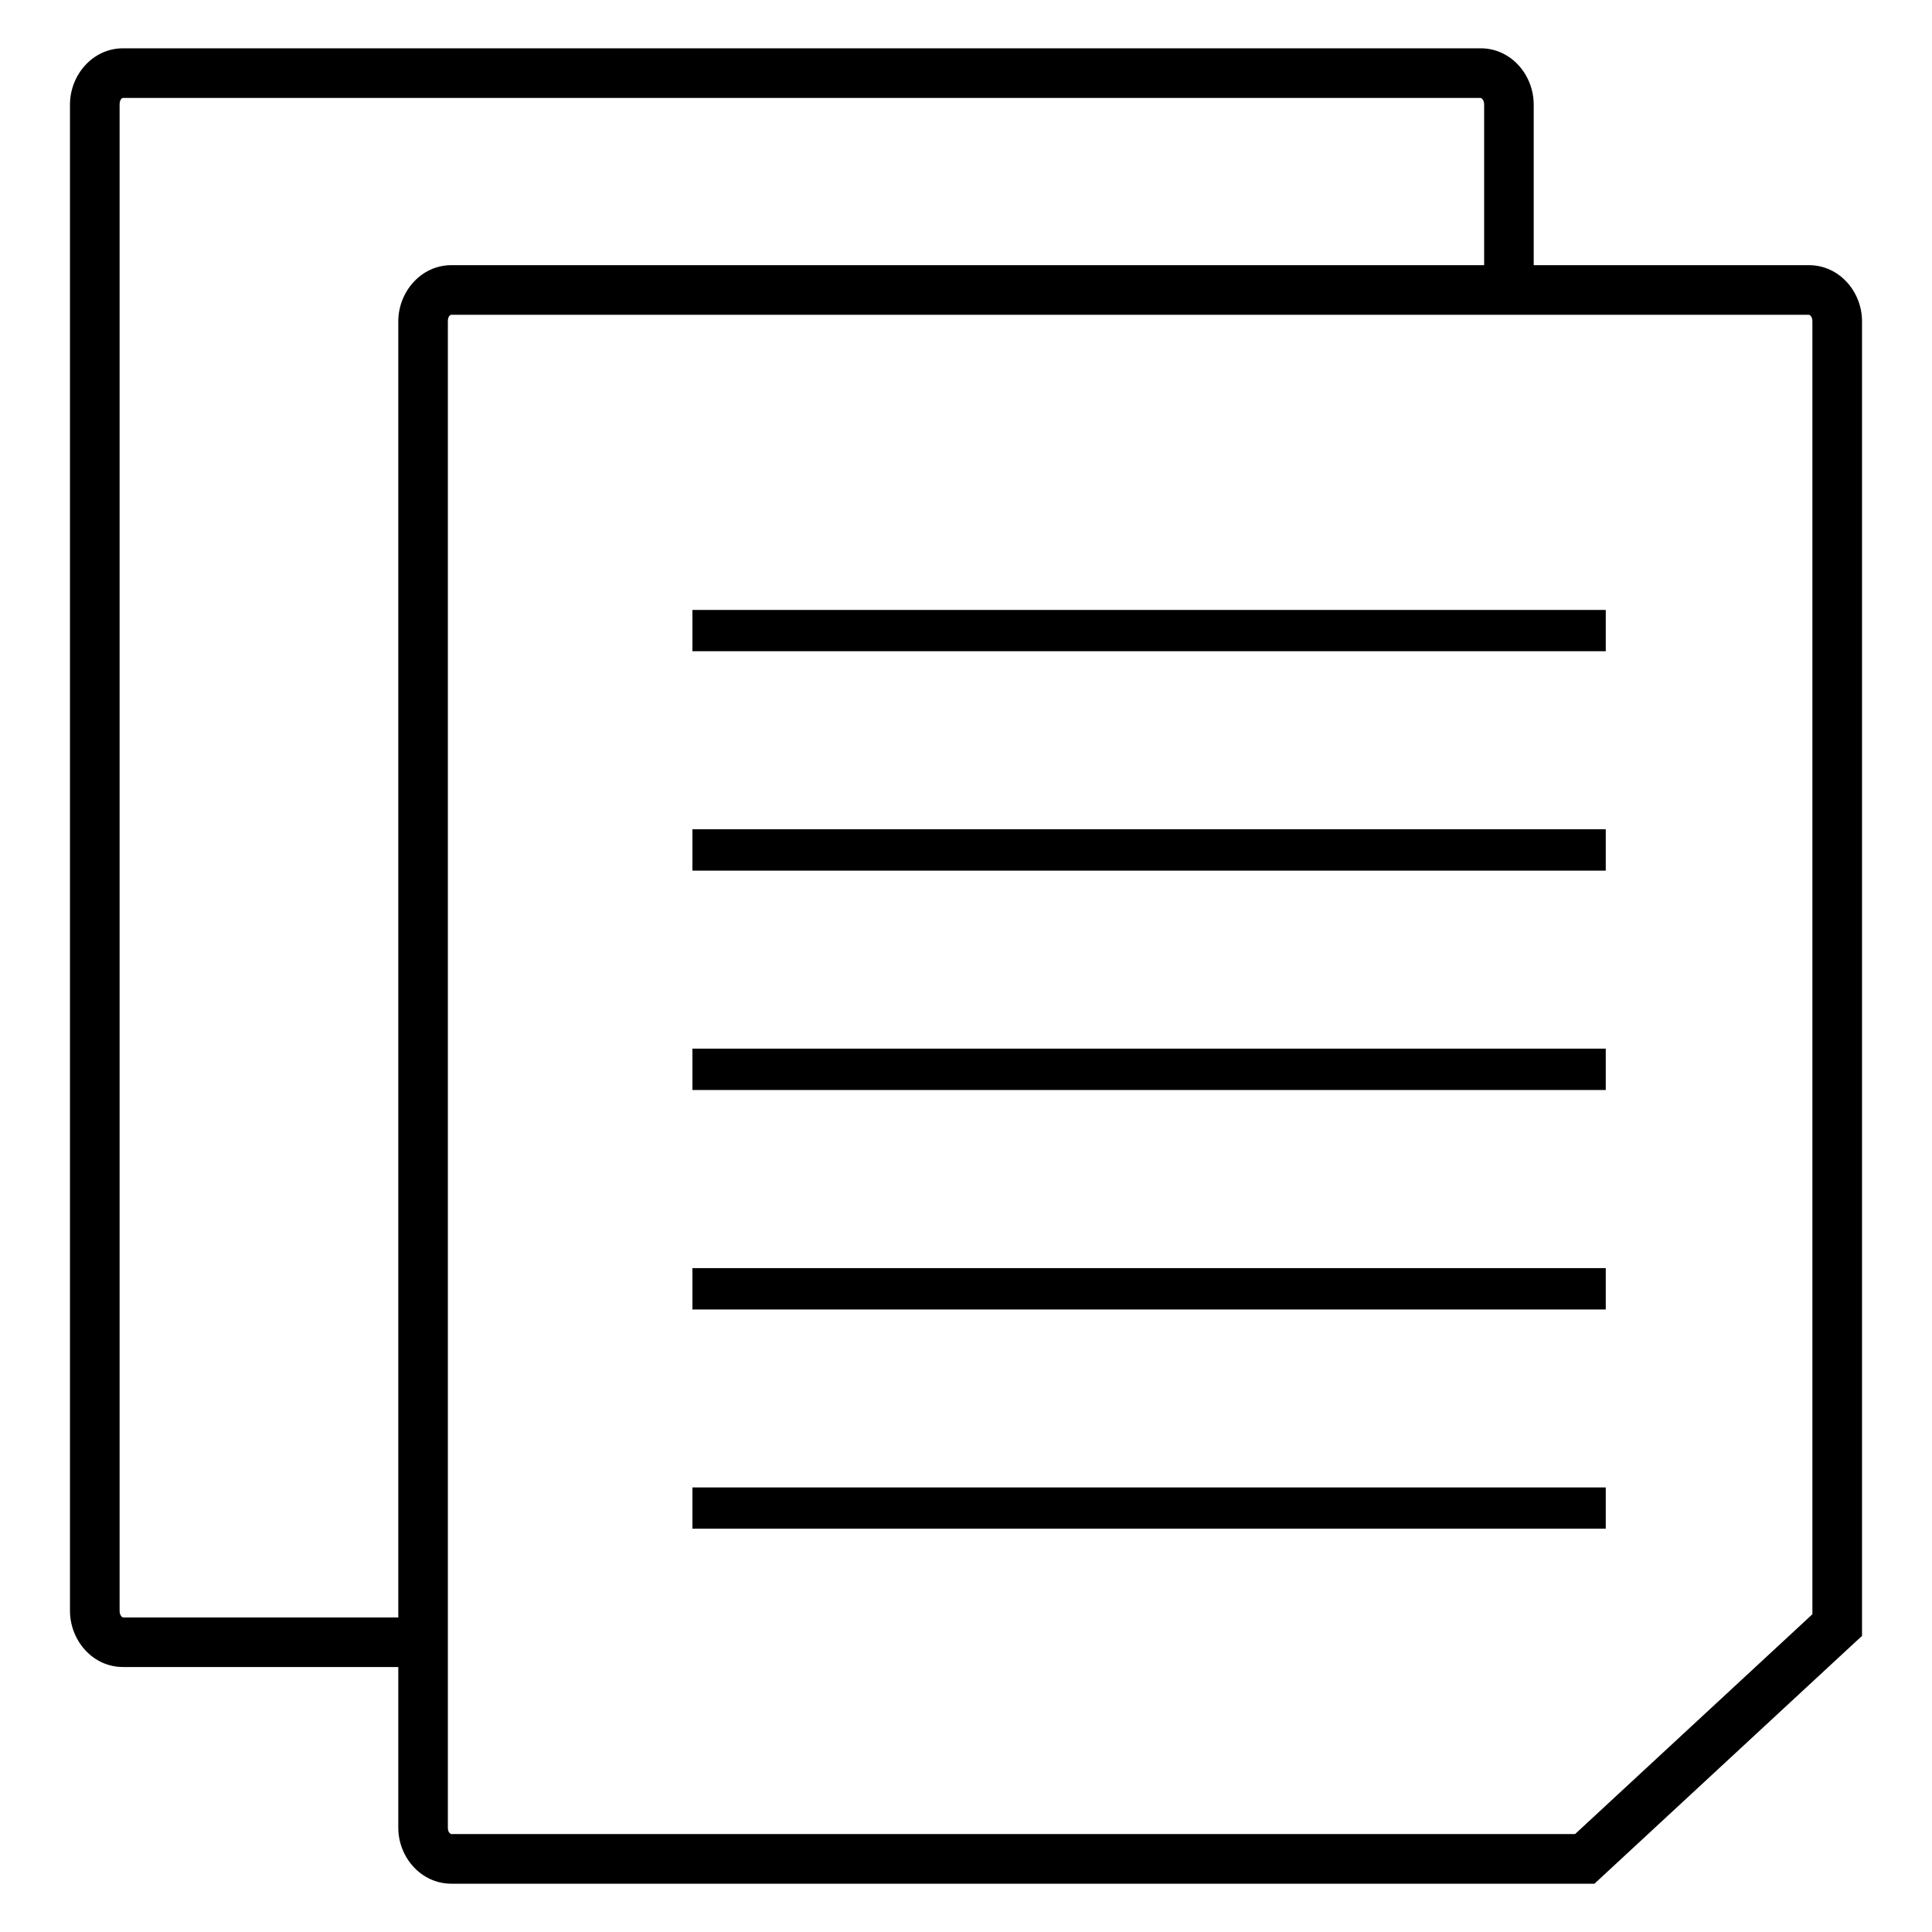
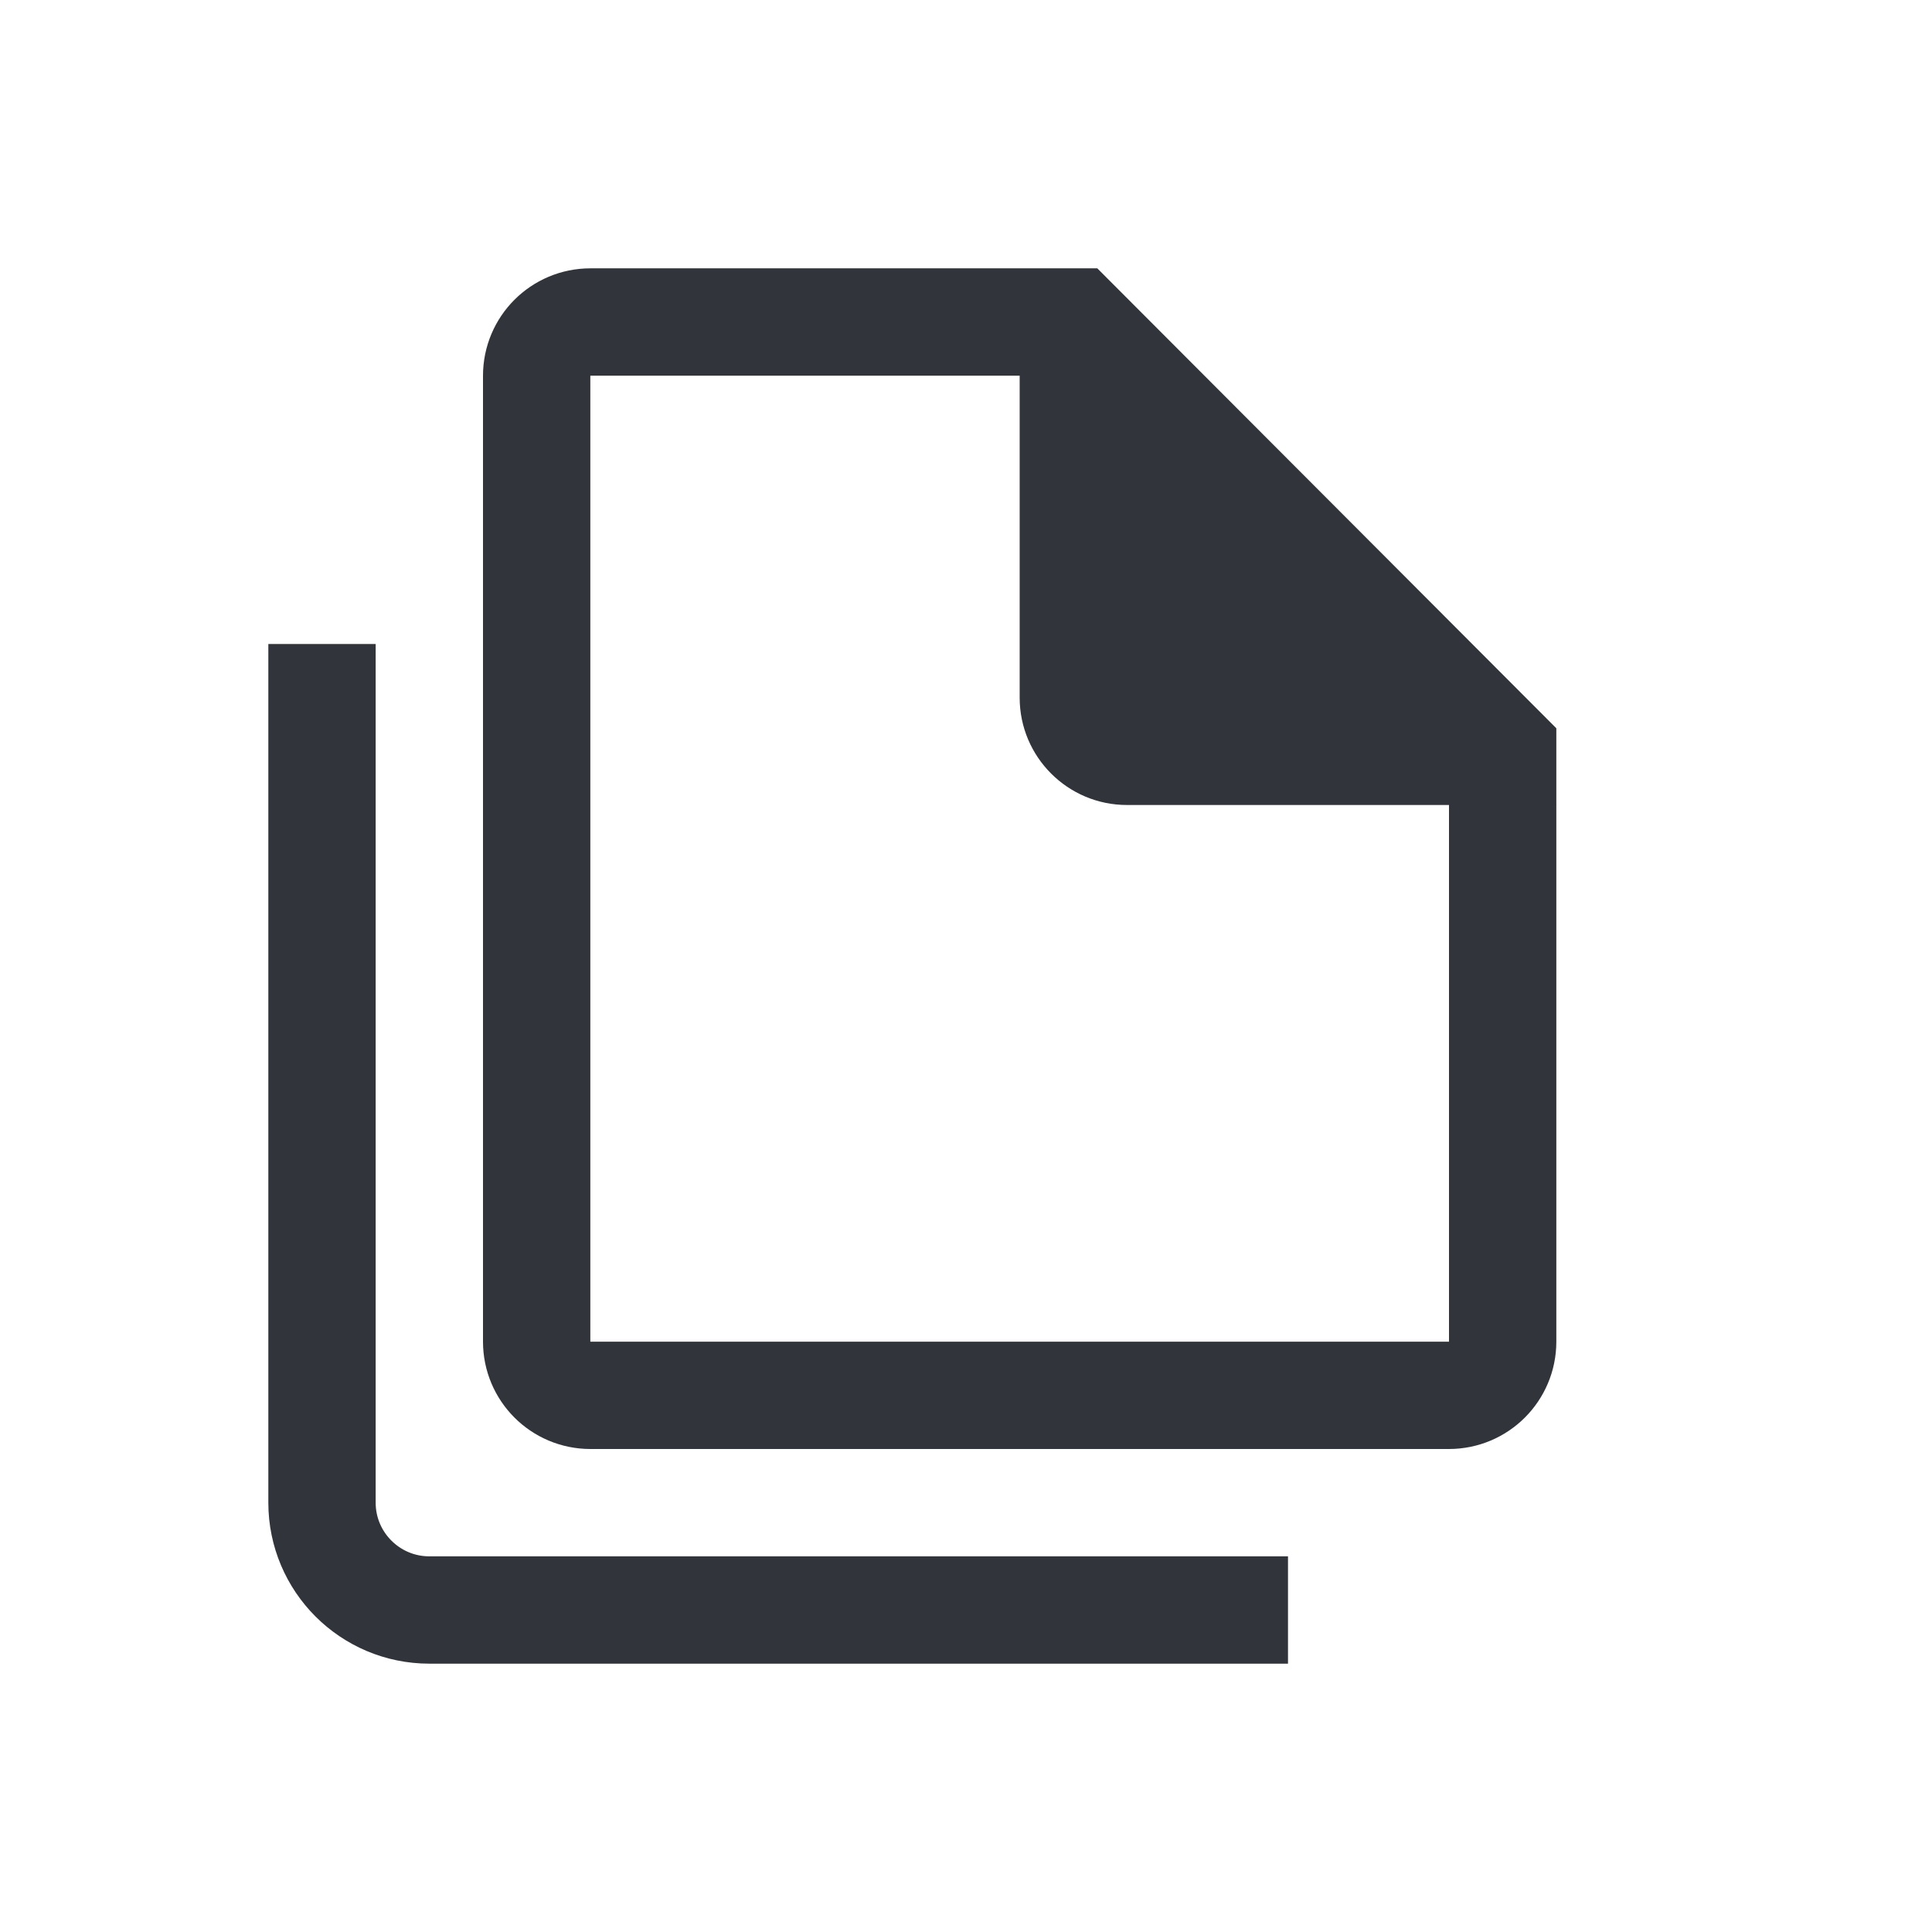
- <svg xmlns="http://www.w3.org/2000/svg" width="1000px" height="1000px" viewBox="0 0 1000 1000" version="1.1" id="svg2">
-   <defs id="defs21" />
-   <path id="path7" d="m 233.625,137.25 c -15.751,0 -27.469,13.865 -27.469,29.062 l 0,779.719 C 206.156,961.247 217.876,975 233.625,975 l 586.625,0 5.031,0 3.688,-3.406 130.688,-121.062 4.125,-3.781 0,-5.625 0,-674.812 c 0,-15.295 -11.722,-29.062 -27.469,-29.062 z m 0,25.688 702.688,0 c 0.275,0 1.781,0.697 1.781,3.375 l 0,669.219 L 815.25,949.312 l -581.625,0 c -0.376,0 -1.812,-0.73 -1.812,-3.281 l 0,-779.719 c 0,-2.775 1.337,-3.375 1.812,-3.375 z m 124.774,606.965 472.741,0 0,21.362 -472.741,0 z m 0,-113.538 472.741,0 0,21.414 -472.741,0 z m 0,-113.589 472.741,0 0,21.414 -472.741,0 z m 0,-113.538 472.741,0 0,21.414 -472.741,0 z m 0,-113.538 472.741,0 0,21.362 -472.741,0 z M 63.688,25 C 47.882,25 36.219,38.927 36.219,54.125 l 0,779.594 c 0,15.231 11.611,29.125 27.469,29.125 l 142.469,0 0,-25.656 -142.469,0 c -0.267,0 -1.781,-0.83 -1.781,-3.469 l 0,-779.594 c 0,-2.775 1.36,-3.438 1.781,-3.438 l 702.688,0 c 0.22,0 1.812,0.76 1.812,3.438 l 0,83.125 25.656,0 0,-83.125 C 793.844,38.83 782.176,25 766.375,25 z" />
+ <svg xmlns="http://www.w3.org/2000/svg" width="18px" height="18px" viewBox="0 0 18 18" version="1.1">
+   <g id="Details" stroke="none" stroke-width="1" fill="none" fill-rule="evenodd">
+     <g id="Exportable-Icon-assets" transform="translate(-43, -162)">
+       <g id="Group" transform="translate(43, 162)">
+         <path d="M3,6 L11,6 C11.552,6 12,6.448 12,7 L12,15 L12,15" id="Rectangle" stroke="#31353B" transform="translate(7.5, 10.5) scale(-1, -1) translate(-7.5, -10.5) " />
+         <path d="M5.5,3 L10.016,3 L10.016,3 L14,6.992 L14,12.5 C14,12.776 13.776,13 13.5,13 L5.5,13 C5.224,13 5,12.776 5,12.5 L5,3.5 C5,3.224 5.224,3 5.5,3 Z" id="Rectangle-Copy" stroke="#31353B" fill-rule="nonzero" />
+         <path d="M9.5,3 L14.5,7.5 L10.5,7.5 C9.948,7.5 9.5,7.052 9.5,6.5 L9.5,3 L9.5,3 Z" id="Rectangle" fill="#31353B" />
+       </g>
+     </g>
+   </g>
</svg>
